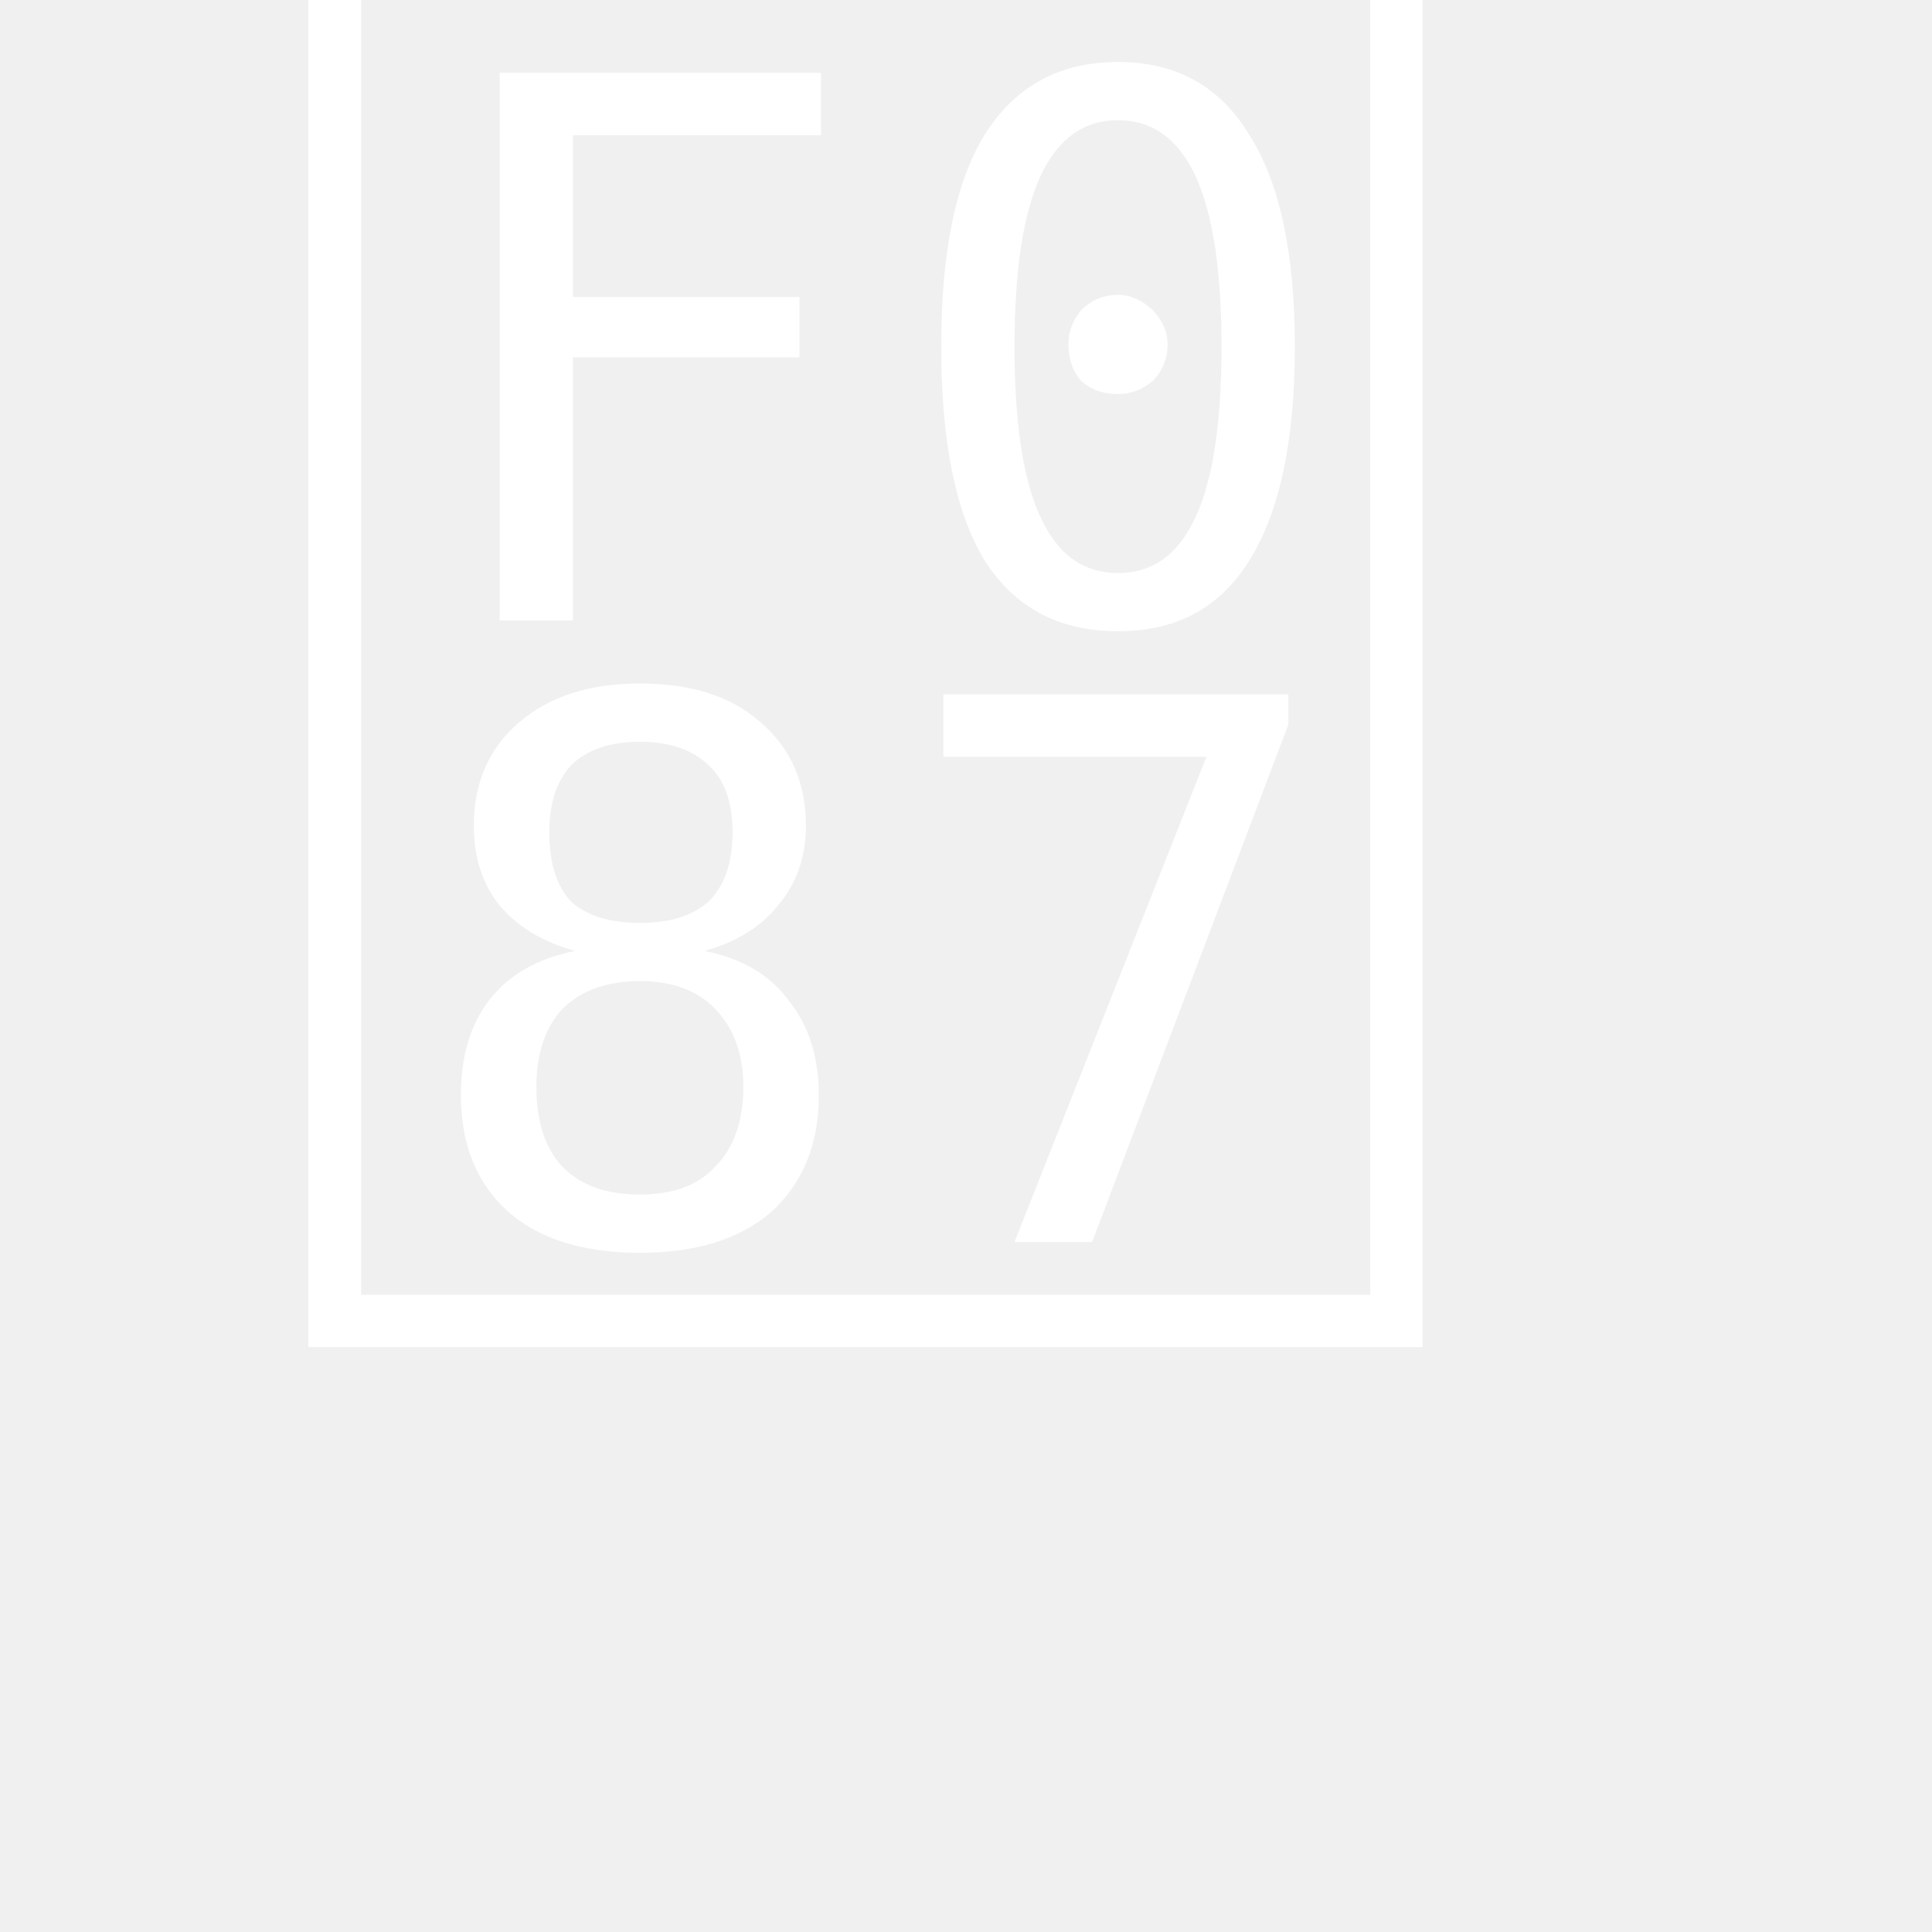
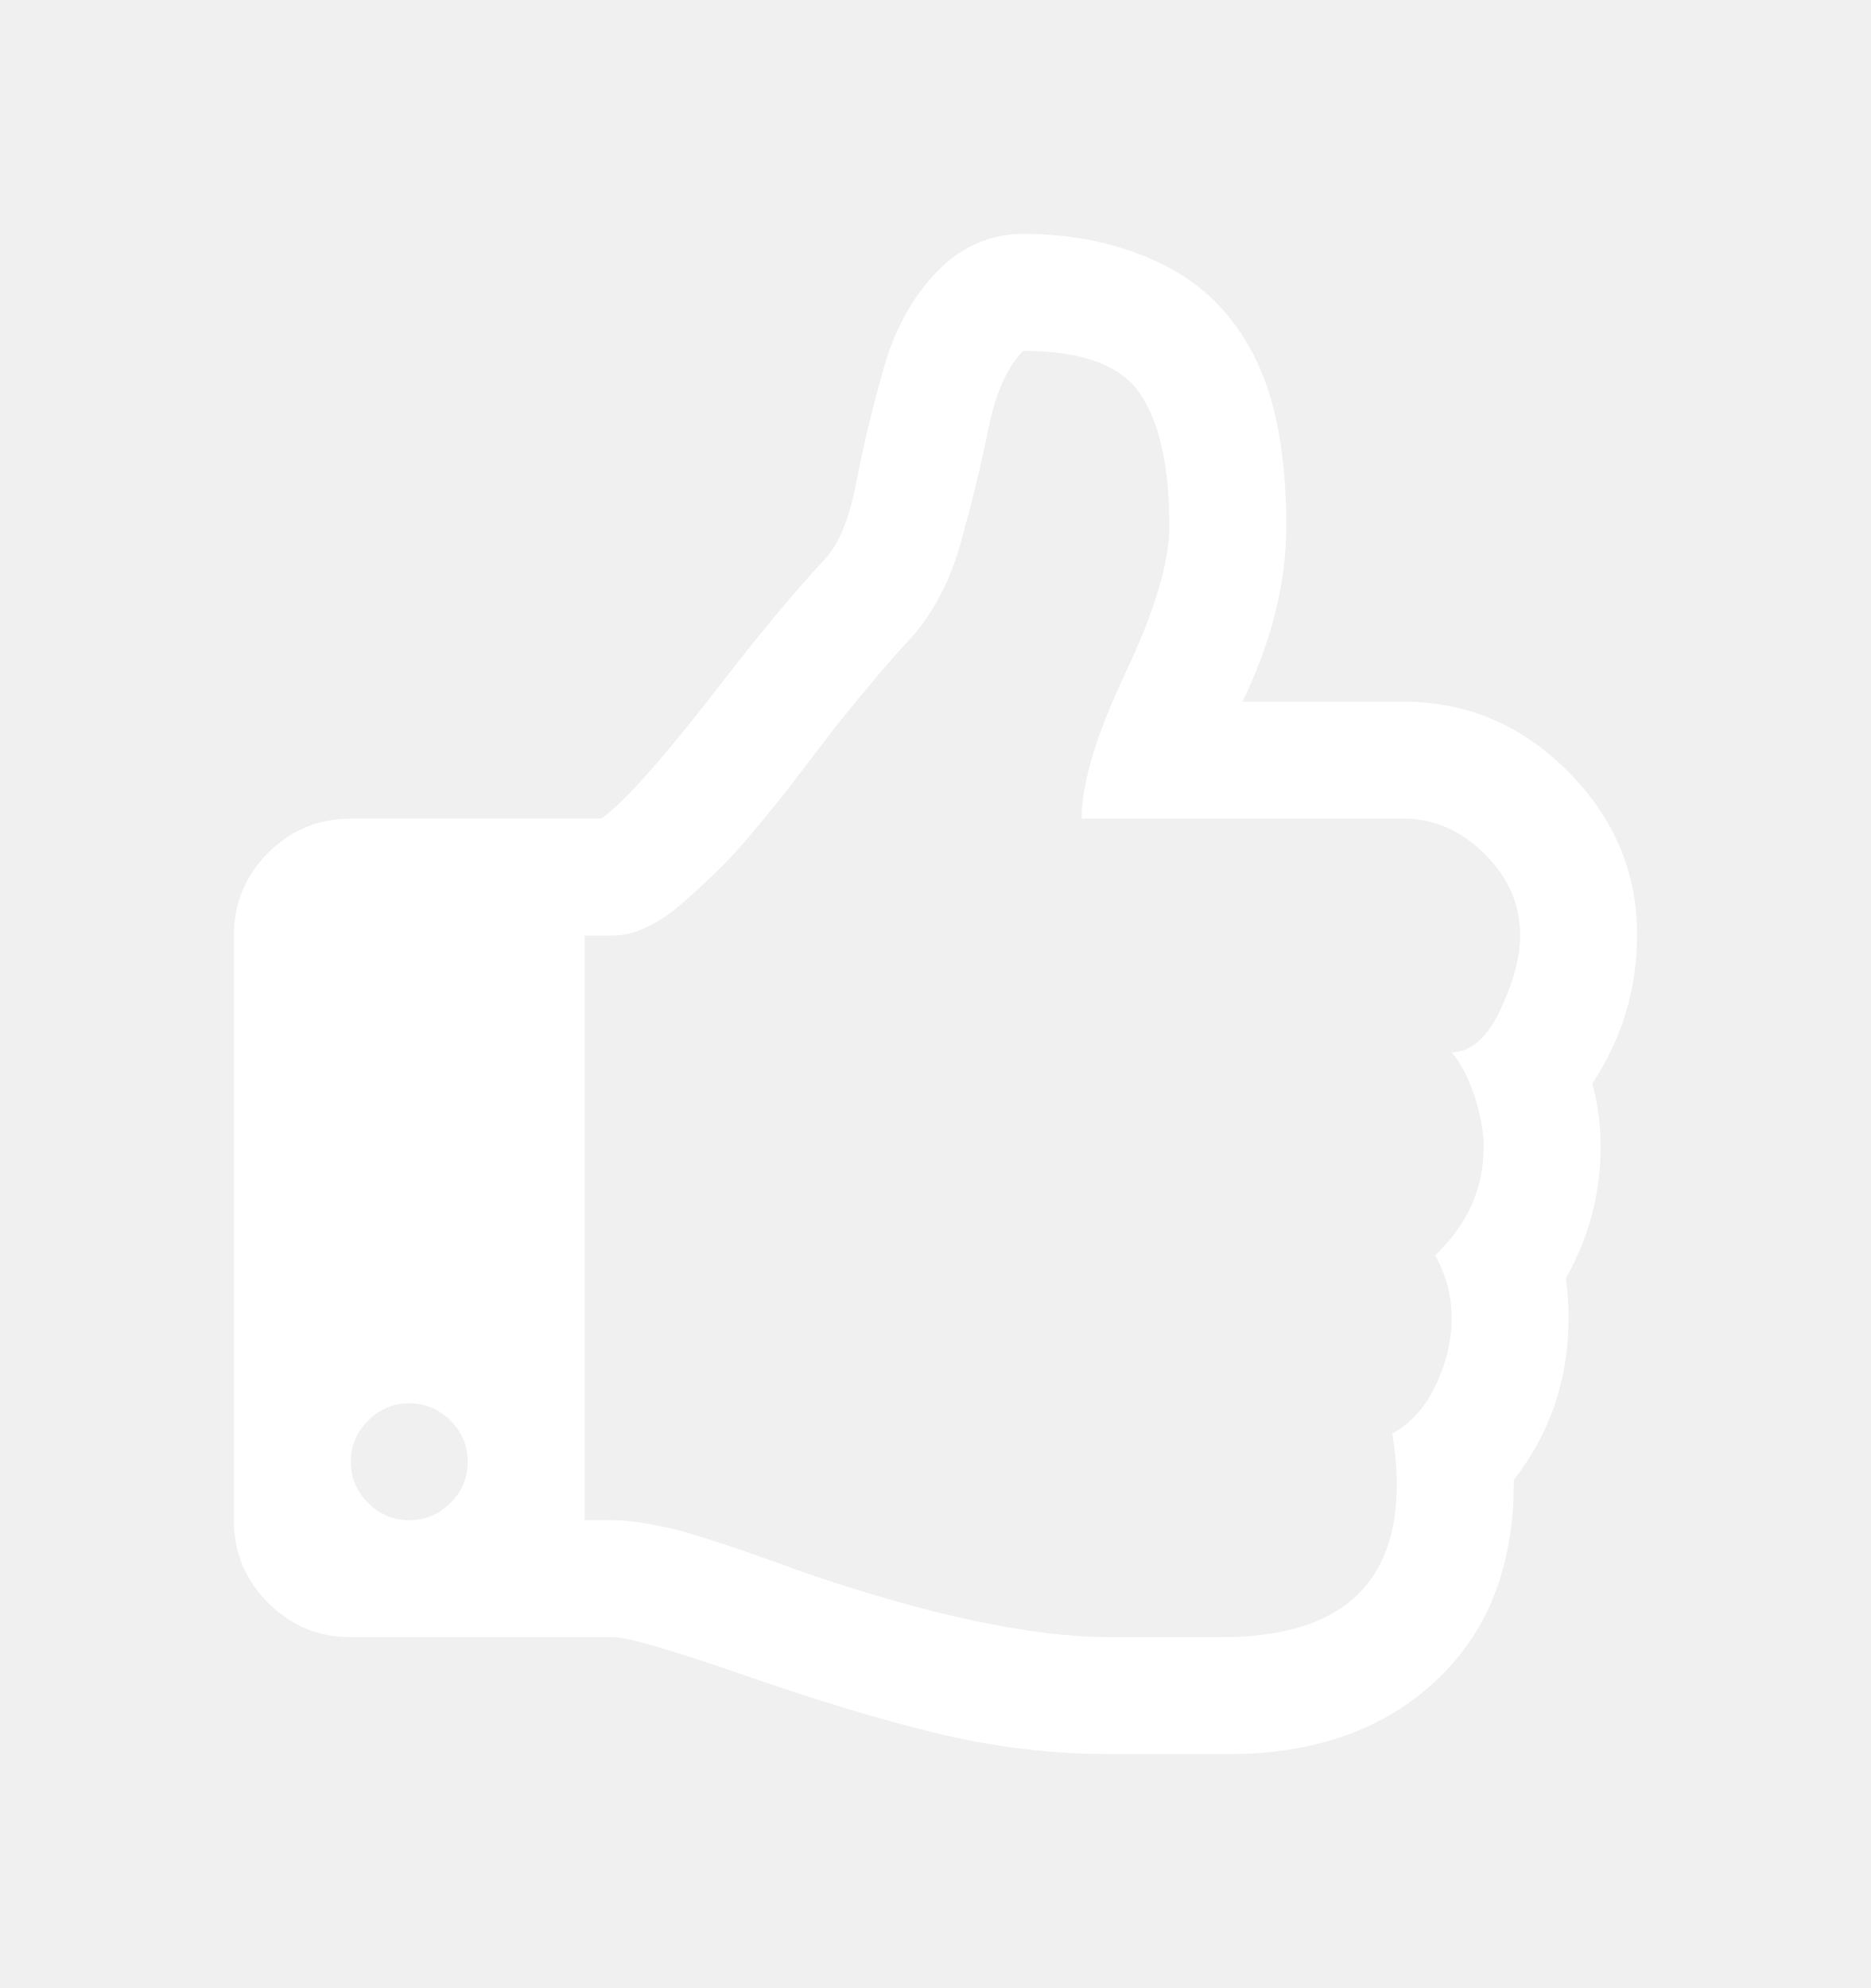
- <svg xmlns="http://www.w3.org/2000/svg" width="14px" height="14px" viewBox="0 0 14 14" version="1.1">
+ <svg xmlns="http://www.w3.org/2000/svg" width="16px" height="17px" viewBox="0 0 16 17" version="1.1">
  <defs />
-   <g id="Symbols" stroke="none" stroke-width="1" fill="none" fill-rule="evenodd" font-size="12" font-family="FontAwesome" line-spacing="17" font-weight="normal">
+   <g id="Symbols" stroke="none" stroke-width="1" fill="none" fill-rule="evenodd">
    <g id="icons/misc/thanks" fill="#FFFFFF">
-       <text id="">
-         <tspan x="1.857" y="9"></tspan>
-       </text>
+       <path d="M3.852,12.852 C3.951,12.753 4,12.635 4,12.5 C4,12.365 3.951,12.247 3.852,12.148 C3.753,12.049 3.635,12 3.5,12 C3.365,12 3.247,12.049 3.148,12.148 C3.049,12.247 3,12.365 3,12.5 C3,12.635 3.049,12.753 3.148,12.852 C3.247,12.951 3.365,13 3.5,13 C3.635,13 3.753,12.951 3.852,12.852 Z M13,8 C13,7.734 12.898,7.501 12.695,7.301 C12.492,7.1 12.26,7 12,7 L9.25,7 C9.25,6.698 9.375,6.283 9.625,5.754 C9.875,5.225 10,4.807 10,4.5 C10,3.99 9.917,3.612 9.75,3.367 C9.583,3.122 9.25,3 8.75,3 C8.615,3.135 8.516,3.357 8.453,3.664 C8.391,3.971 8.311,4.298 8.215,4.645 C8.118,4.991 7.964,5.276 7.75,5.5 C7.635,5.62 7.435,5.857 7.148,6.211 C7.128,6.237 7.068,6.315 6.969,6.445 C6.87,6.576 6.788,6.682 6.723,6.766 C6.658,6.849 6.568,6.96 6.453,7.098 C6.339,7.236 6.234,7.35 6.141,7.441 C6.047,7.533 5.947,7.625 5.84,7.719 C5.733,7.813 5.629,7.883 5.527,7.93 C5.426,7.977 5.333,8 5.25,8 L5,8 L5,13 L5.25,13 C5.318,13 5.4,13.008 5.496,13.023 C5.592,13.039 5.678,13.056 5.754,13.074 C5.829,13.092 5.928,13.121 6.051,13.16 C6.173,13.199 6.264,13.229 6.324,13.25 C6.384,13.271 6.477,13.303 6.602,13.348 C6.727,13.392 6.802,13.419 6.828,13.43 C7.927,13.81 8.818,14 9.5,14 L10.445,14 C11.445,14 11.945,13.565 11.945,12.695 C11.945,12.56 11.932,12.414 11.906,12.258 C12.063,12.174 12.186,12.038 12.277,11.848 C12.368,11.658 12.414,11.466 12.414,11.273 C12.414,11.081 12.367,10.901 12.273,10.734 C12.549,10.474 12.688,10.164 12.688,9.805 C12.688,9.674 12.661,9.53 12.609,9.371 C12.557,9.212 12.492,9.089 12.414,9 C12.581,8.995 12.72,8.872 12.832,8.633 C12.944,8.393 13,8.182 13,8 Z M14,7.992 C14,8.456 13.872,8.88 13.617,9.266 C13.664,9.438 13.688,9.617 13.688,9.805 C13.688,10.206 13.589,10.581 13.391,10.93 C13.406,11.039 13.414,11.151 13.414,11.266 C13.414,11.792 13.258,12.255 12.945,12.656 C12.951,13.38 12.729,13.952 12.281,14.371 C11.833,14.79 11.242,15 10.508,15 L9.5,15 C9,15 8.507,14.941 8.02,14.824 C7.533,14.707 6.969,14.536 6.328,14.312 C5.724,14.104 5.365,14 5.25,14 L3,14 C2.724,14 2.488,13.902 2.293,13.707 C2.098,13.512 2,13.276 2,13 L2,8 C2,7.724 2.098,7.488 2.293,7.293 C2.488,7.098 2.724,7 3,7 L5.141,7 C5.328,6.875 5.685,6.471 6.211,5.789 C6.513,5.398 6.792,5.065 7.047,4.789 C7.172,4.659 7.264,4.436 7.324,4.121 C7.384,3.806 7.464,3.477 7.562,3.133 C7.661,2.789 7.823,2.508 8.047,2.289 C8.25,2.096 8.484,2 8.75,2 C9.188,2 9.581,2.085 9.93,2.254 C10.279,2.423 10.544,2.687 10.727,3.047 C10.909,3.406 11,3.891 11,4.5 C11,4.984 10.875,5.484 10.625,6 L12,6 C12.542,6 13.01,6.198 13.406,6.594 C13.802,6.99 14,7.456 14,7.992 Z" id="" />
    </g>
  </g>
</svg>
